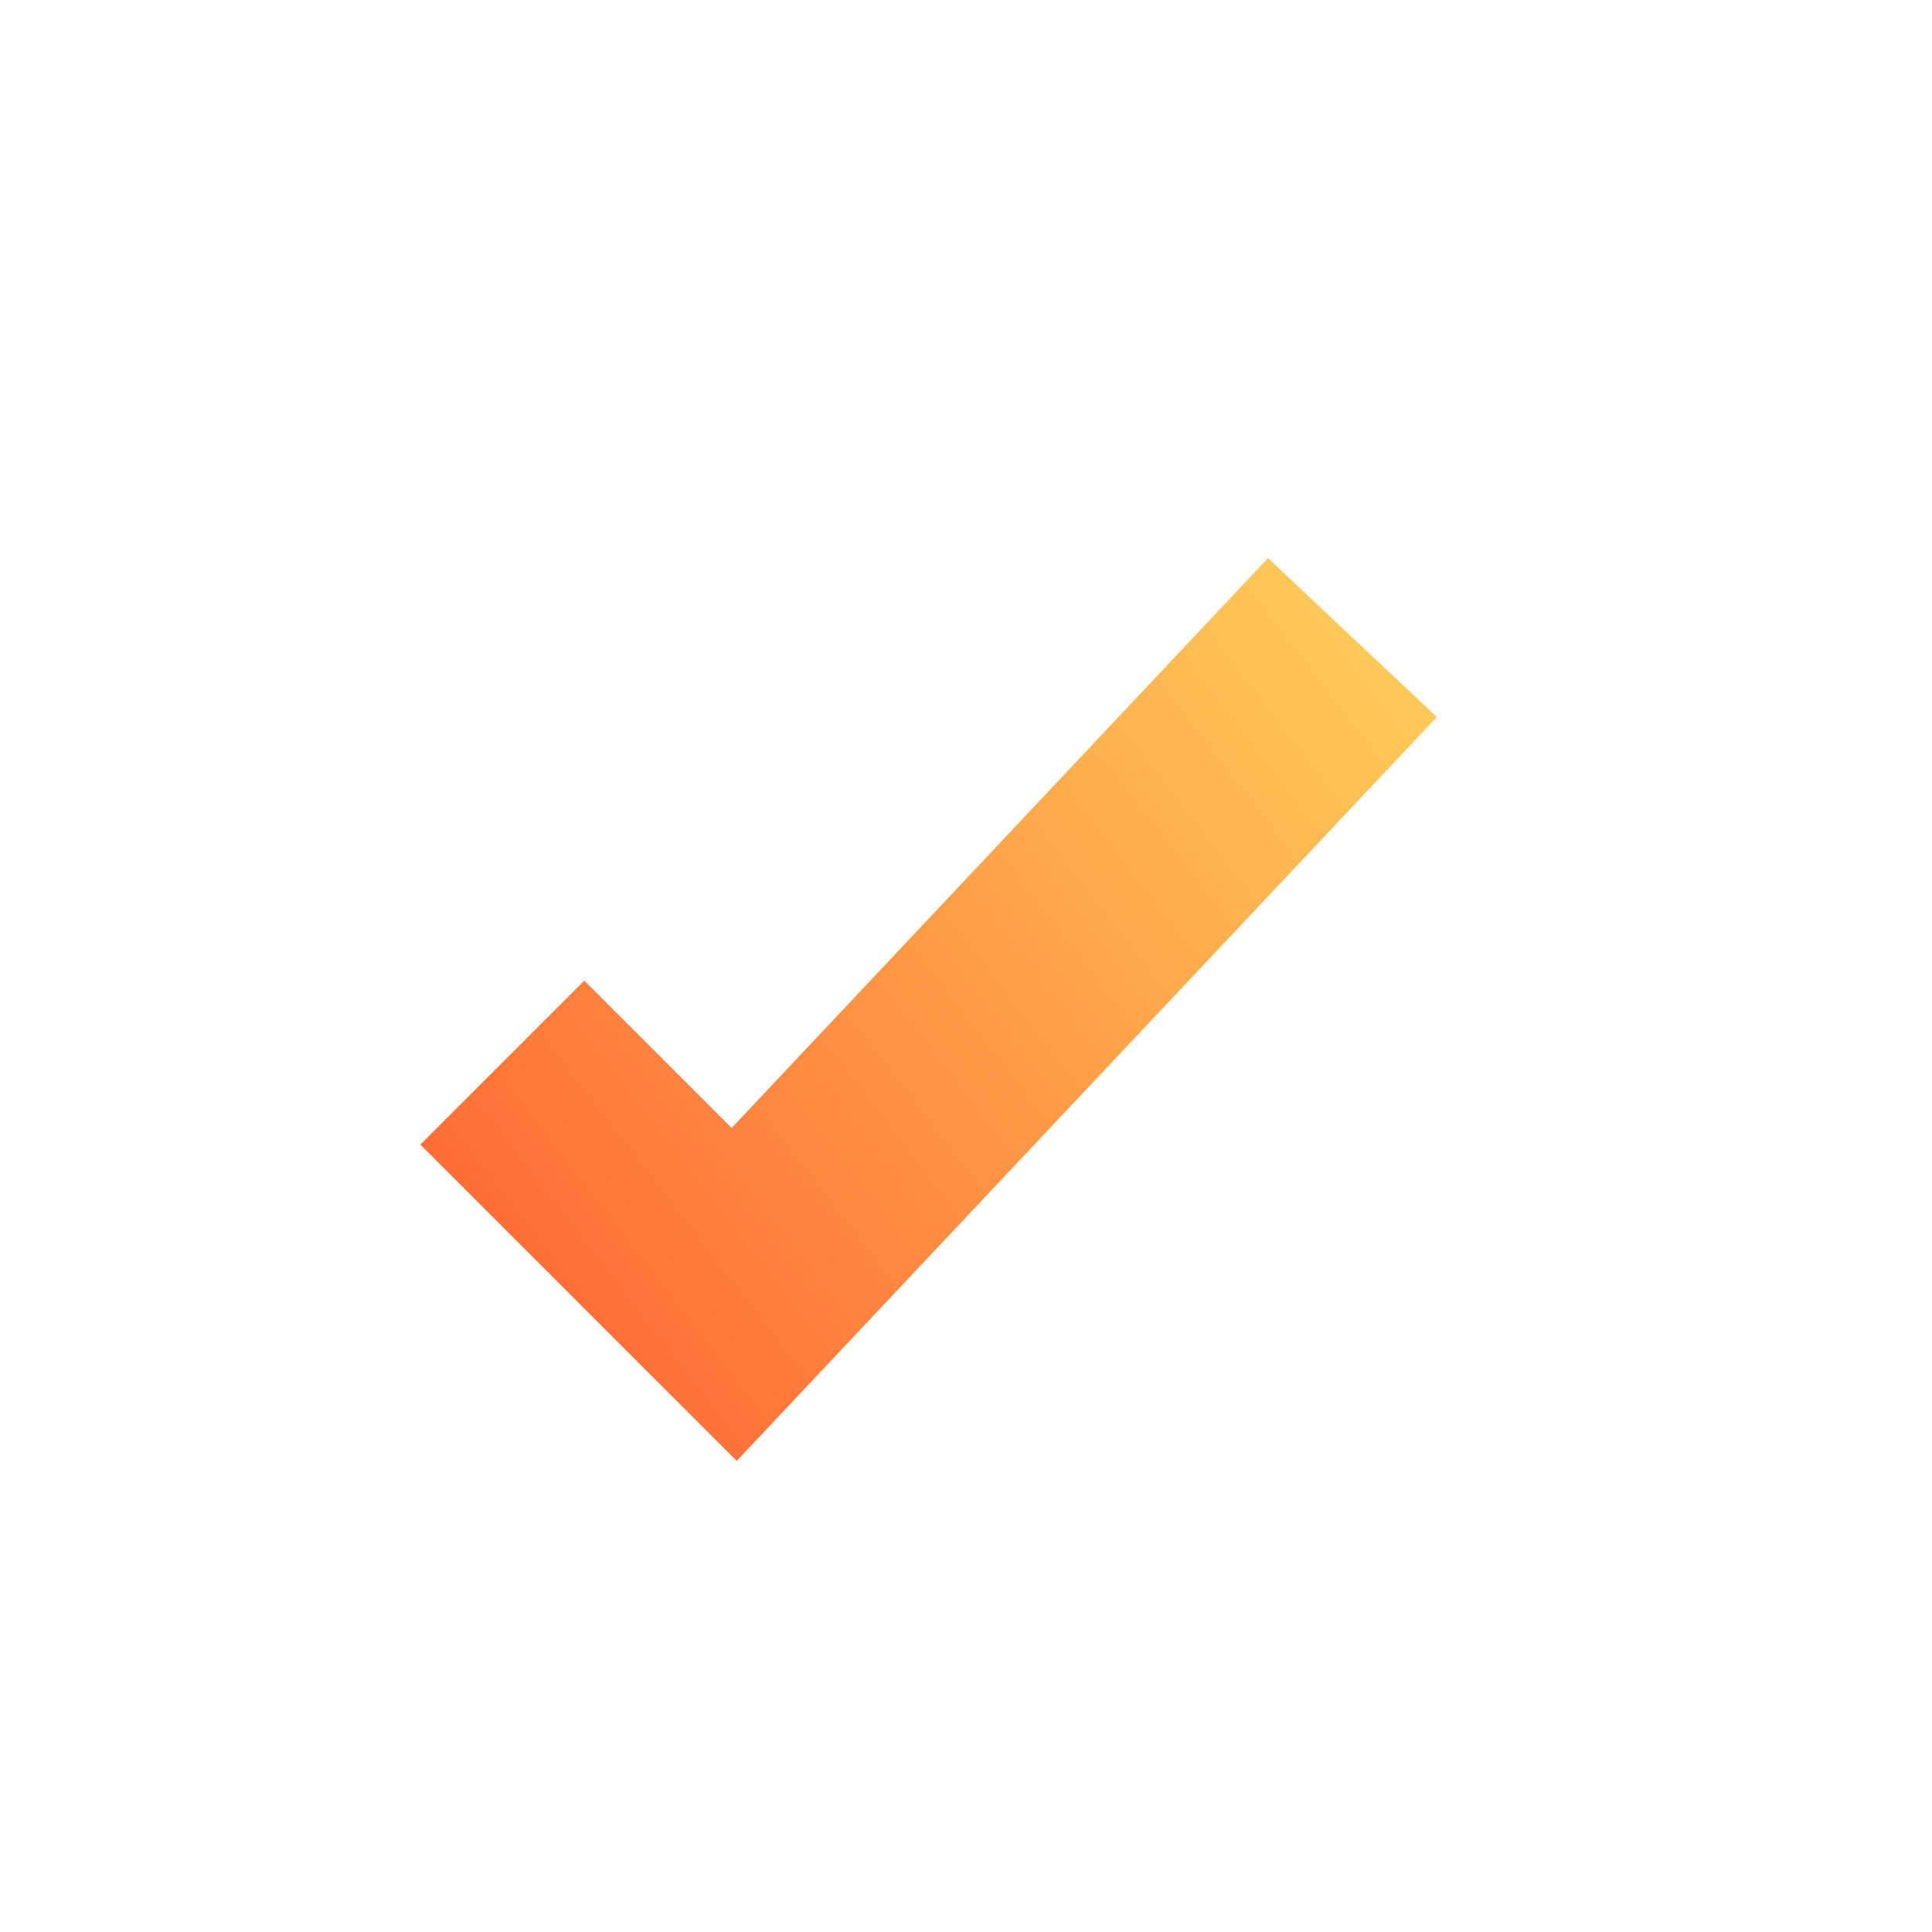
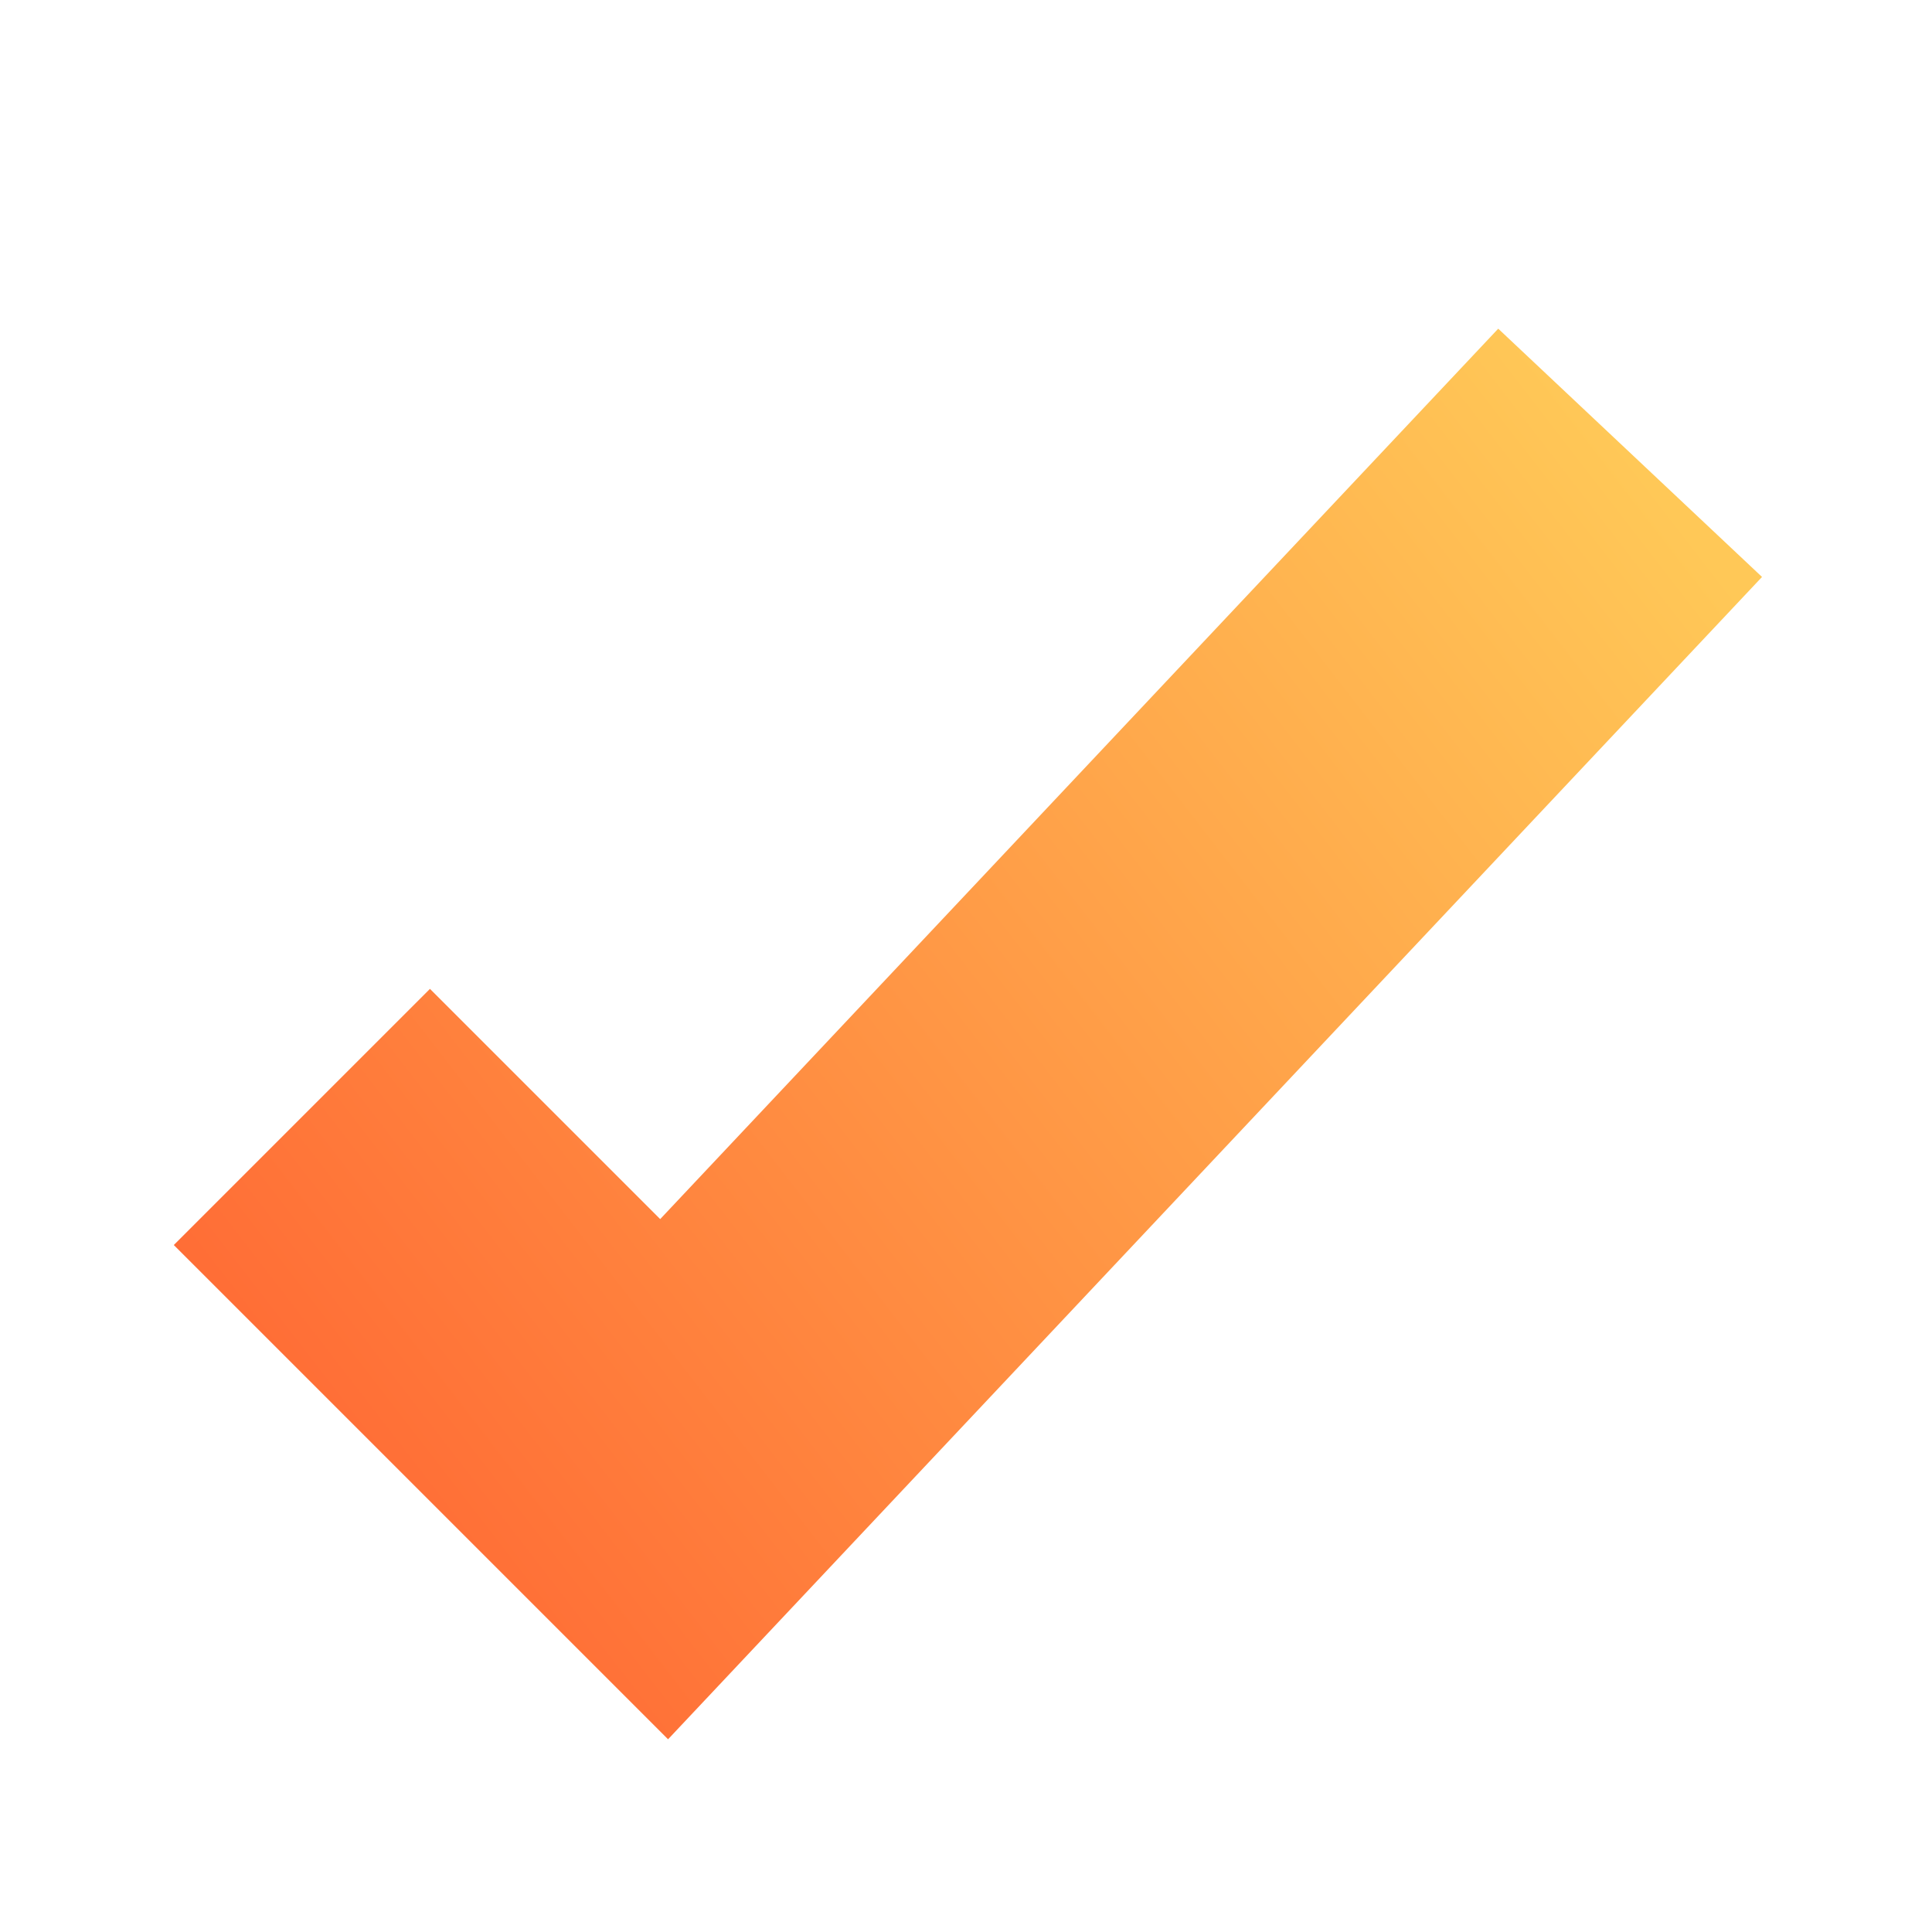
- <svg xmlns="http://www.w3.org/2000/svg" viewBox="0 0 100 100" fill="none" role="img" aria-label="Crosby Operations">
+ <svg xmlns="http://www.w3.org/2000/svg" viewBox="16 18 64 64" fill="none" role="img" aria-label="CrosCheq">
  <defs>
    <linearGradient id="favicon-tick" x1="26" y1="67" x2="70" y2="33" gradientUnits="userSpaceOnUse">
      <stop offset="0" stop-color="#FF6B35" />
      <stop offset="1" stop-color="#FFC857" />
    </linearGradient>
  </defs>
  <path d="M26 55 L38 67 L70 33" stroke="url(#favicon-tick)" stroke-width="12" stroke-linecap="butt" stroke-linejoin="miter" stroke-miterlimit="12" />
</svg>
